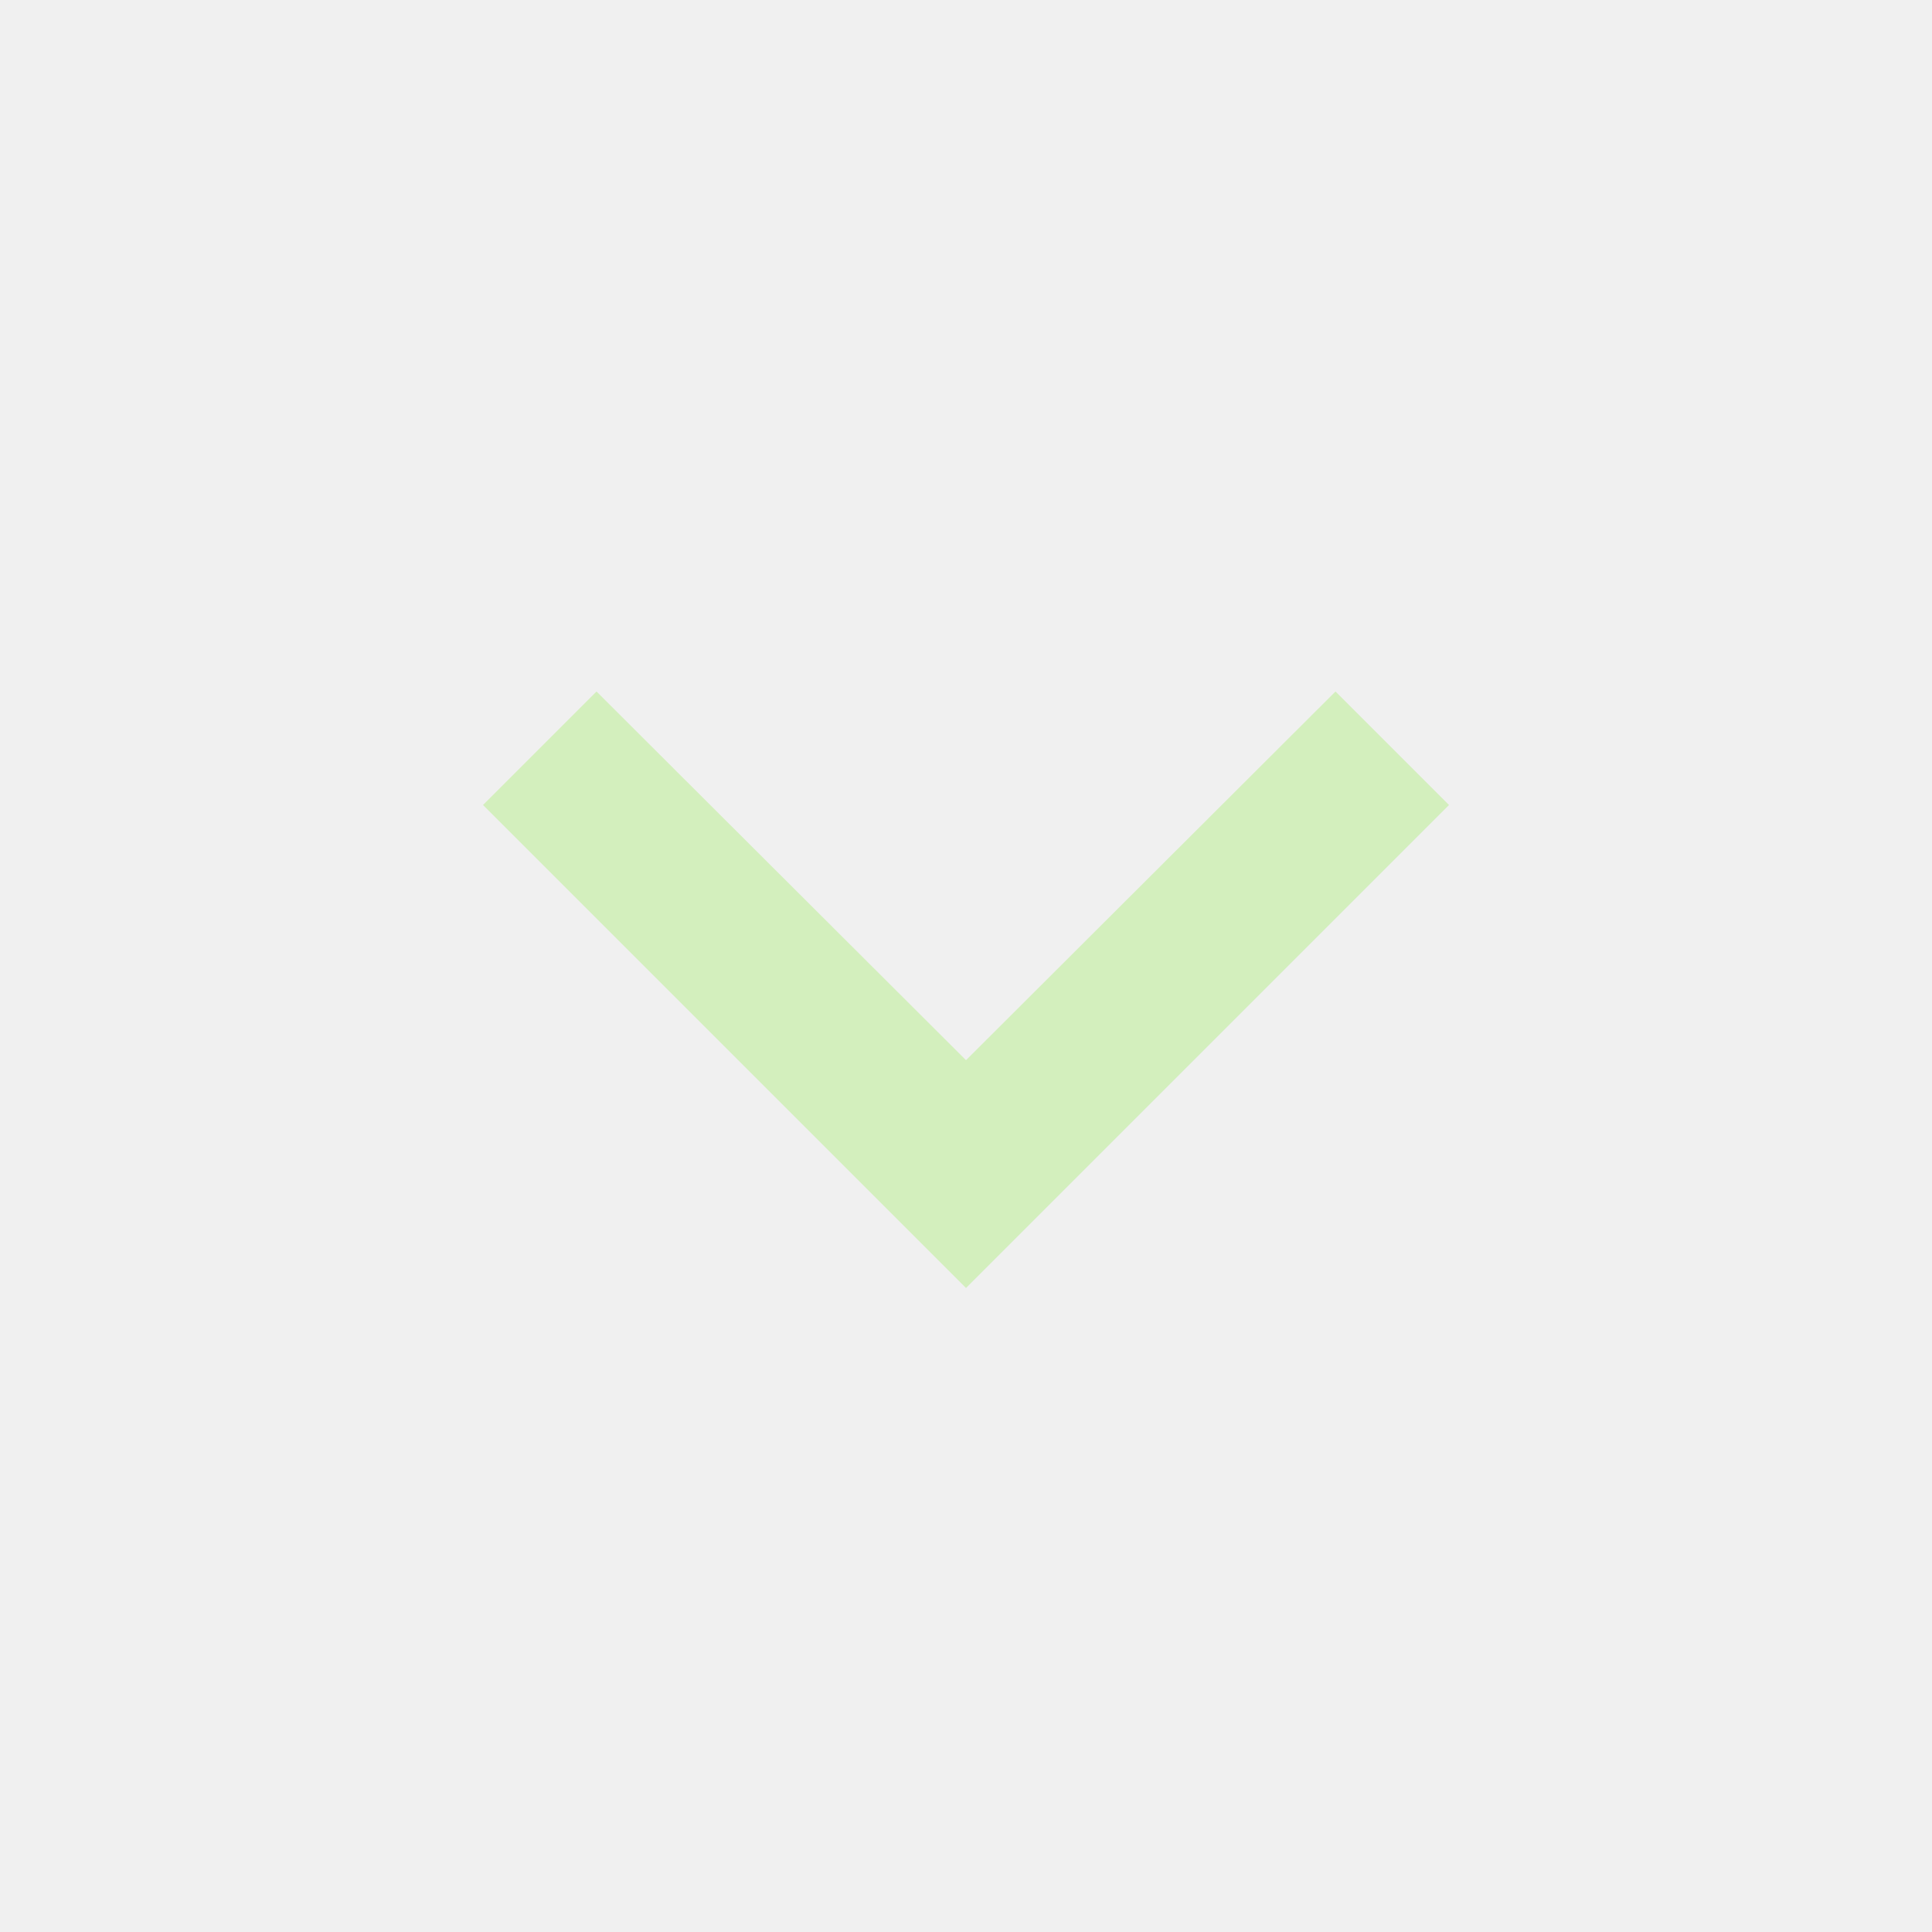
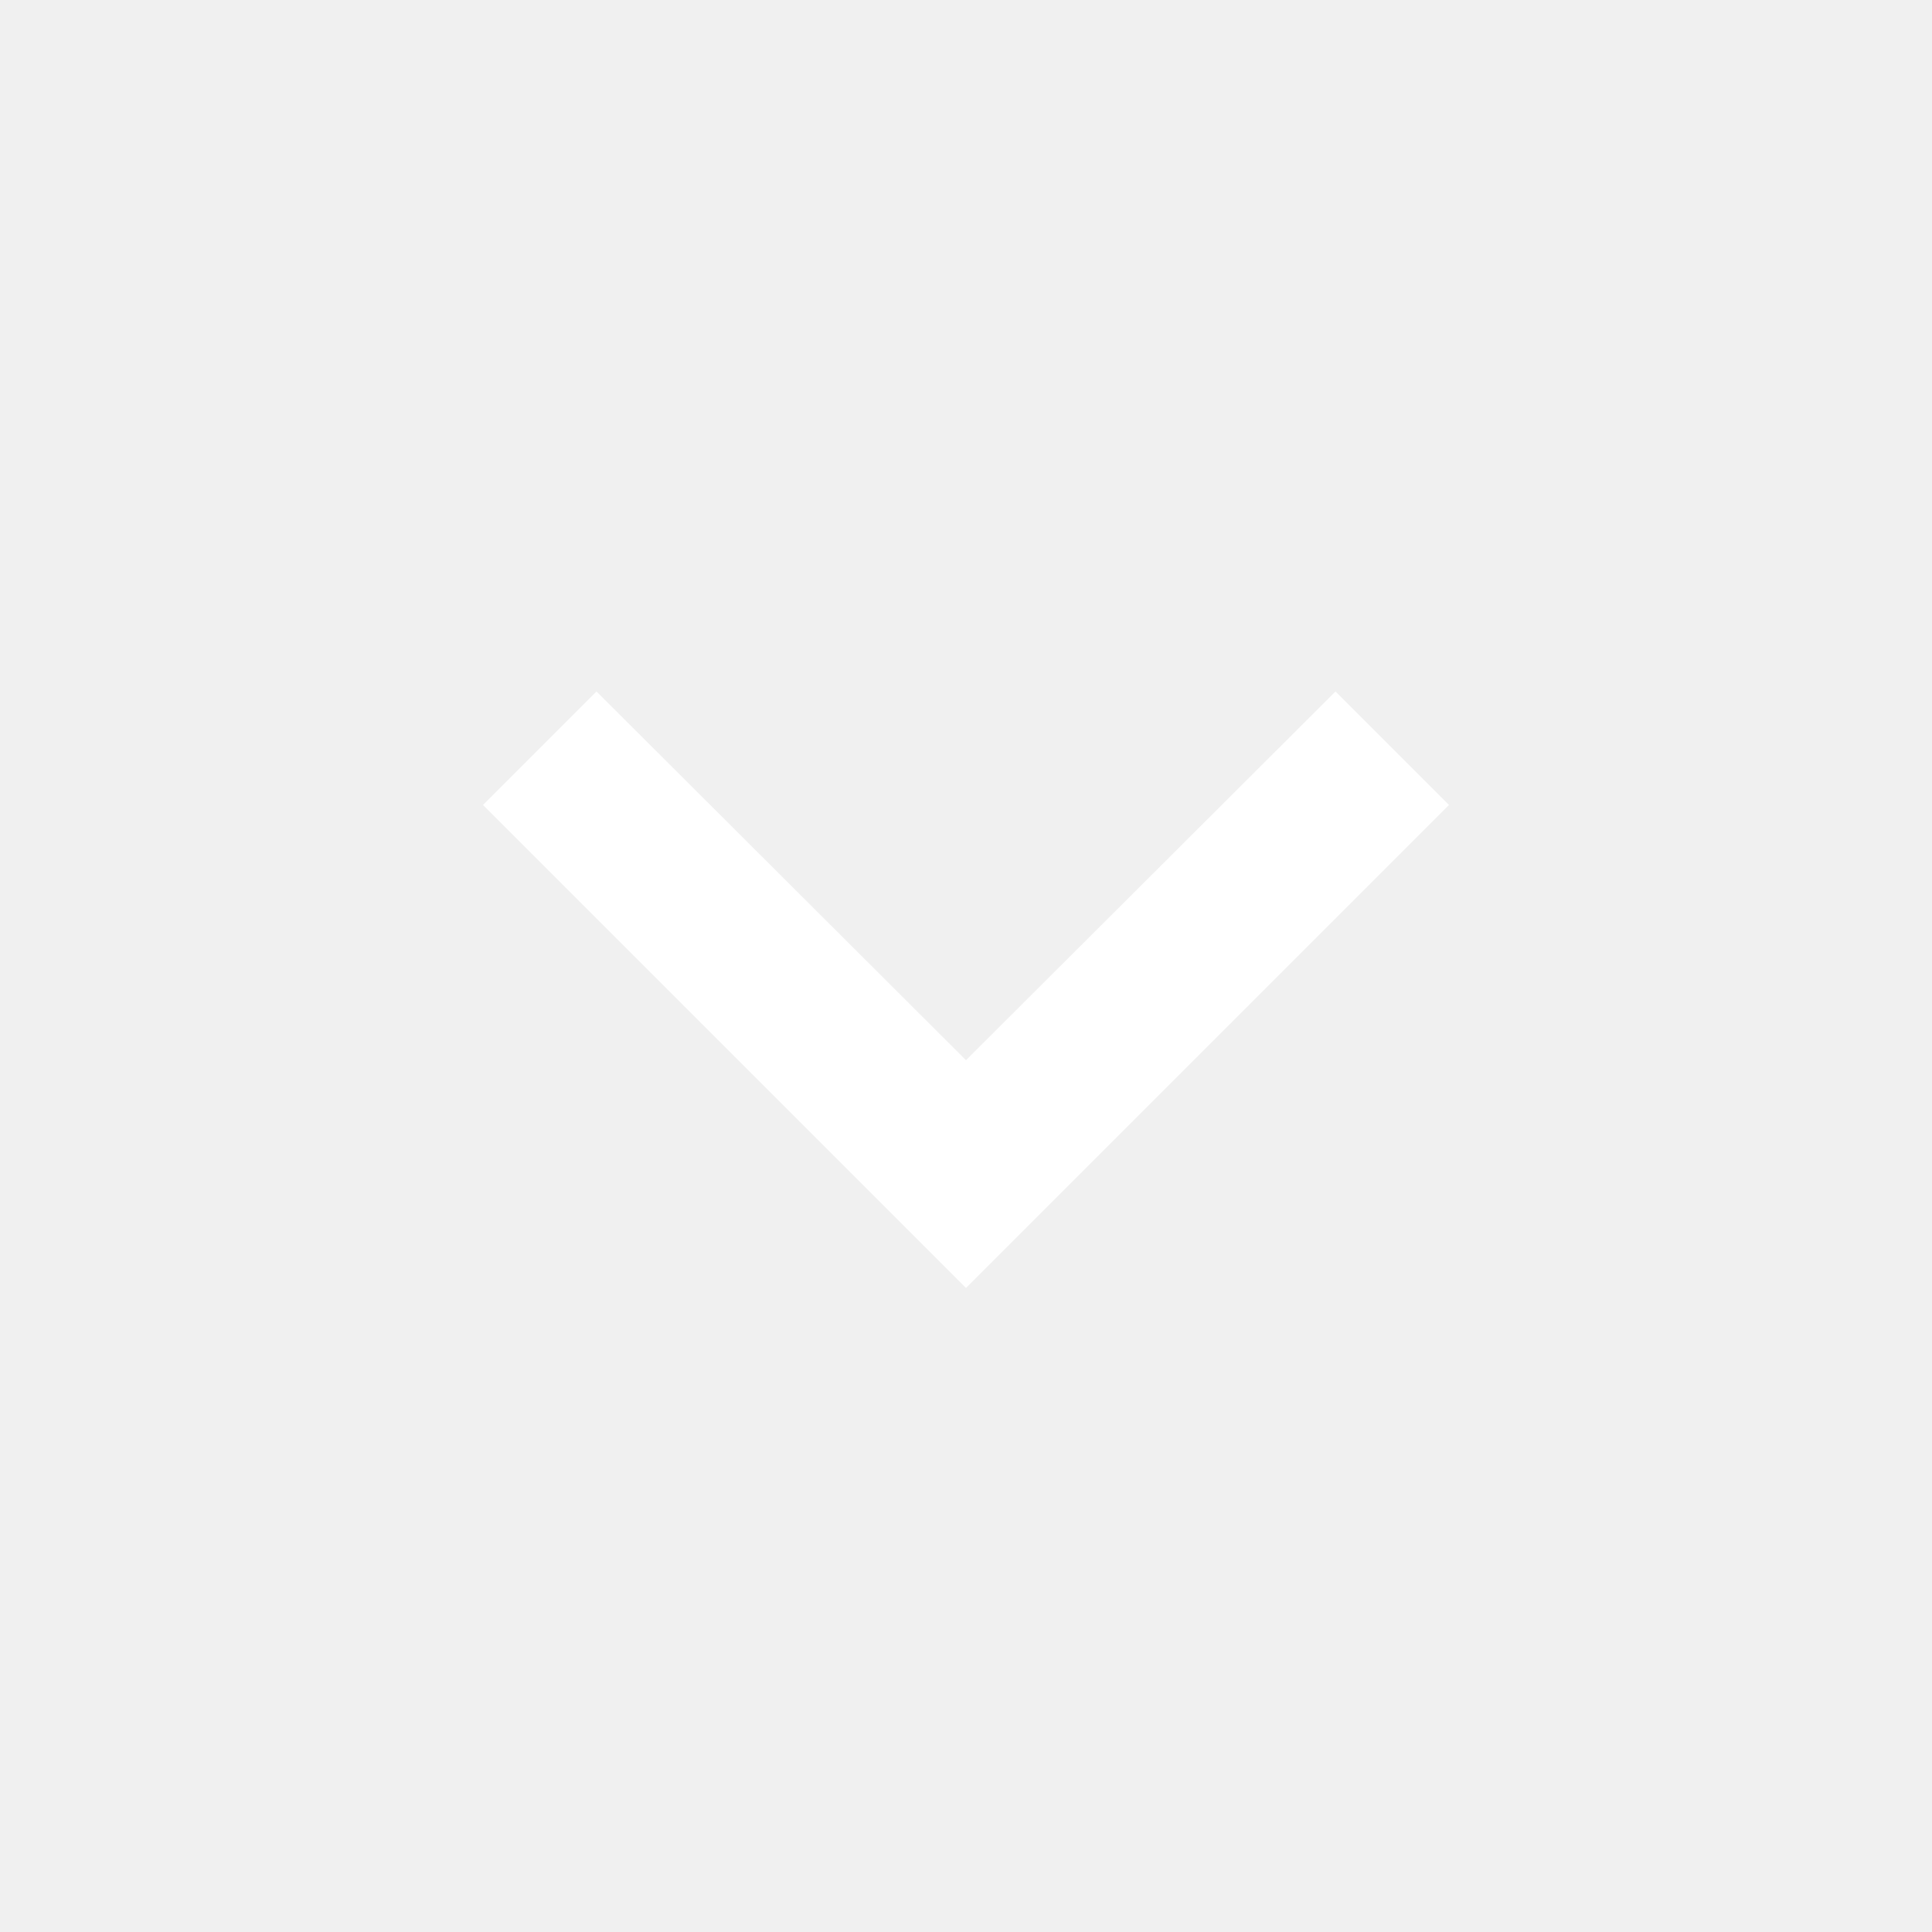
- <svg xmlns="http://www.w3.org/2000/svg" viewBox="0 0 24 24" fill="#D3EFBD" width="48px" height="48px">
+ <svg xmlns="http://www.w3.org/2000/svg" viewBox="0 0 24 24" fill="#FFFFFF" width="48px" height="48px">
  <path d="M0 0h24v24H0z" fill="none" />
  <path d="M16.59 8.59L12 13.17 7.41 8.59 6 10l6 6 6-6z" />
</svg>
